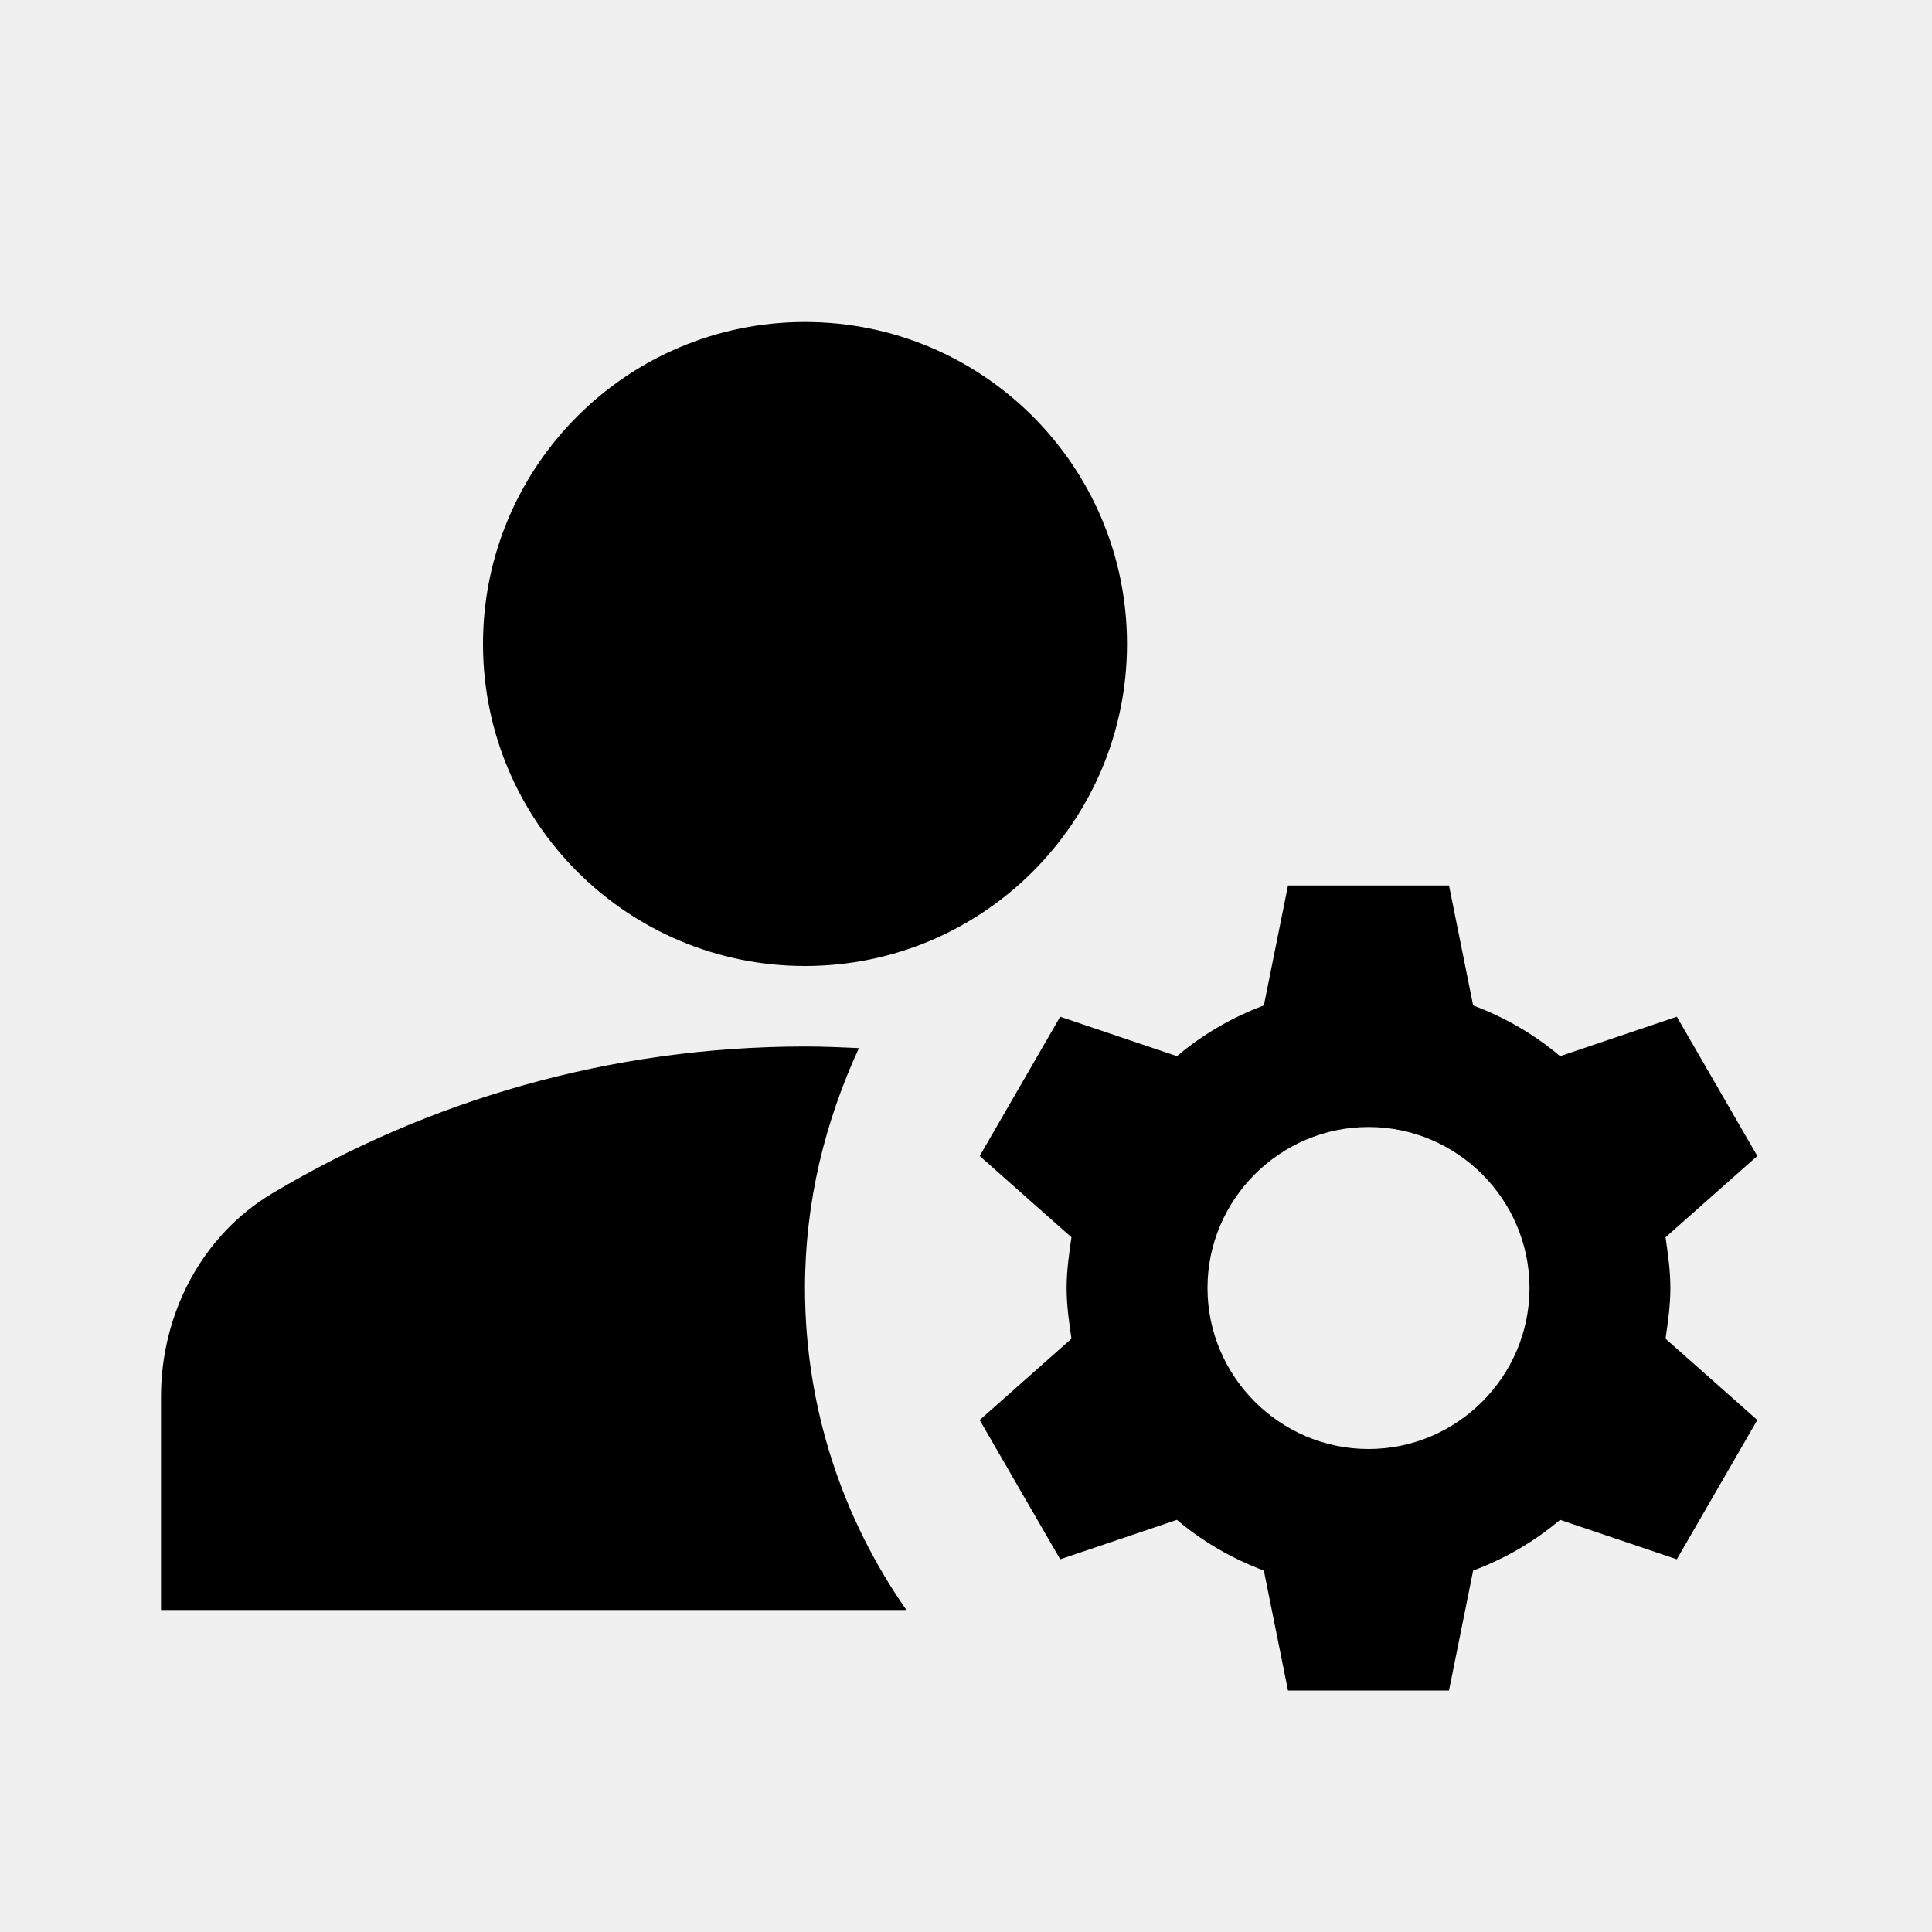
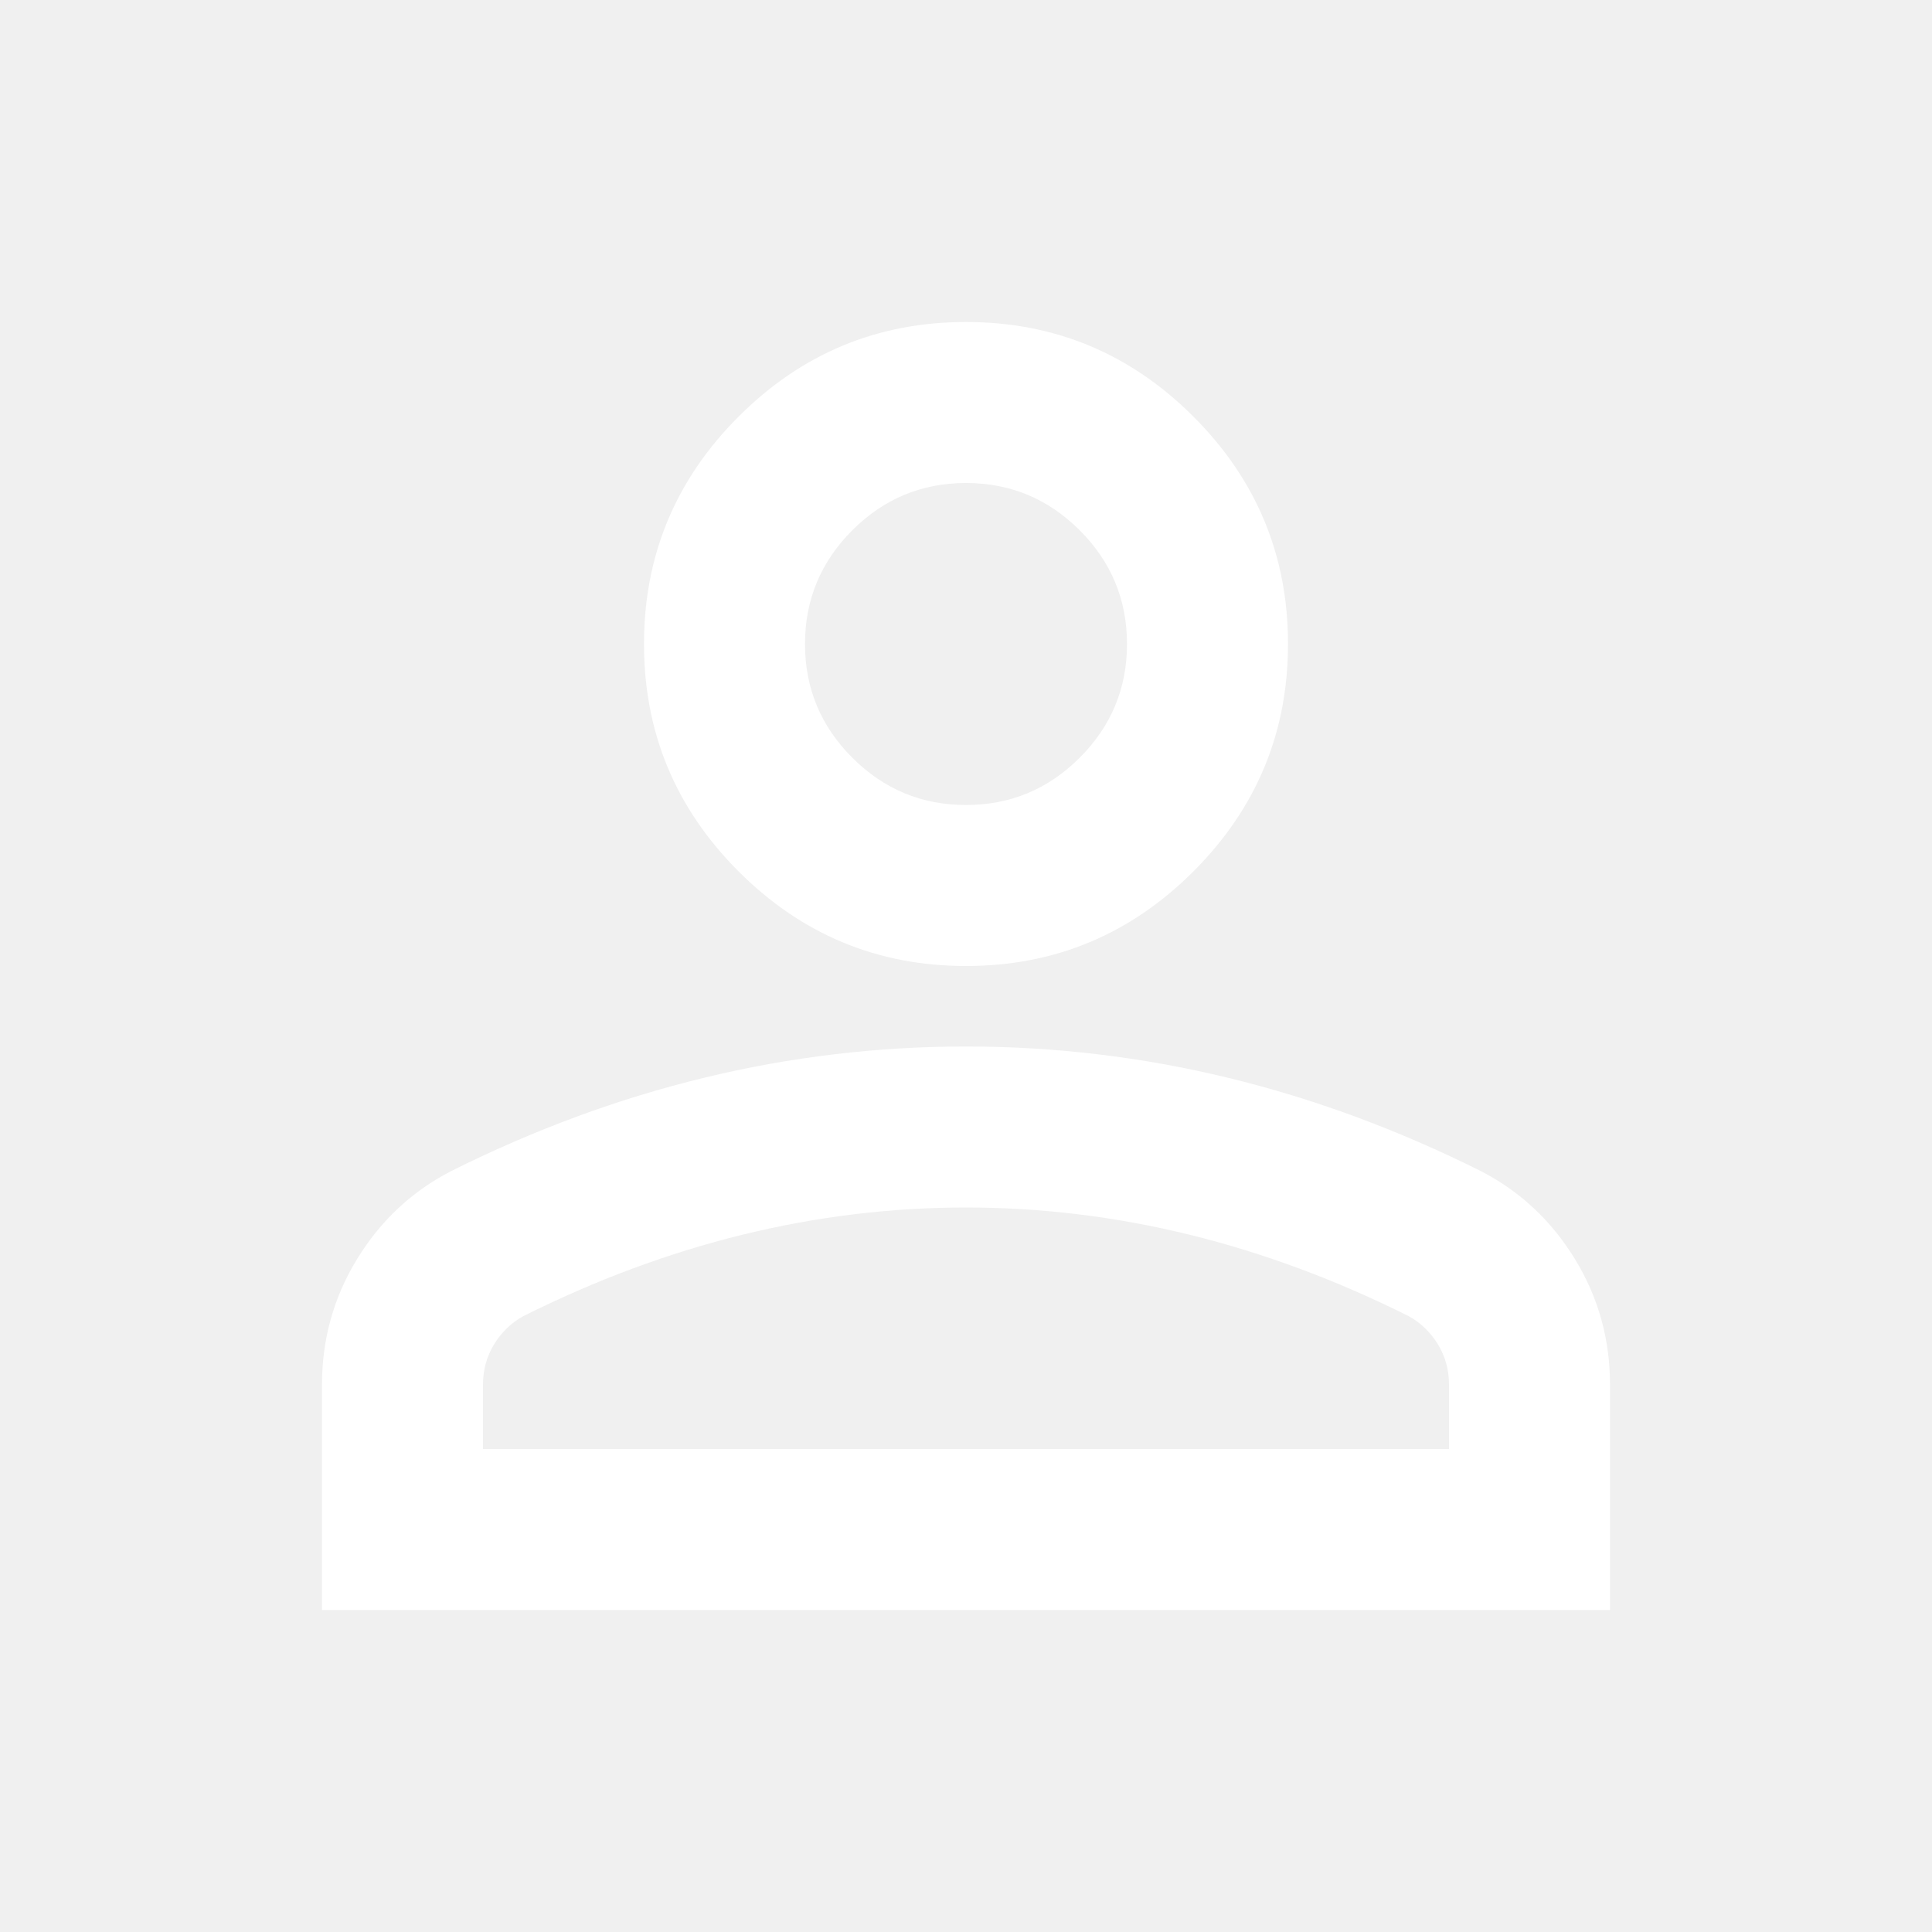
- <svg xmlns="http://www.w3.org/2000/svg" enable-background="new 0 0 24 24" height="24px" viewBox="0 0 24 24" width="24px" fill="#000000">
-   <g>
-     <path d="M0,0h24v24H0V0z" fill="none" />
-   </g>
-   <g>
-     <g>
-       <circle cx="10" cy="8" r="4" />
-       <path d="M10.67,13.02C10.45,13.01,10.23,13,10,13c-2.42,0-4.68,0.67-6.61,1.82C2.51,15.34,2,16.32,2,17.35V20h9.26 C10.47,18.87,10,17.49,10,16C10,14.93,10.25,13.93,10.67,13.02z" />
-       <path d="M20.75,16c0-0.22-0.03-0.42-0.06-0.63l1.14-1.01l-1-1.73l-1.45,0.49c-0.32-0.27-0.68-0.48-1.08-0.63L18,11h-2l-0.3,1.49 c-0.4,0.15-0.76,0.36-1.08,0.63l-1.45-0.49l-1,1.73l1.14,1.01c-0.03,0.21-0.06,0.41-0.06,0.63s0.03,0.42,0.06,0.63l-1.14,1.01 l1,1.73l1.45-0.49c0.32,0.27,0.68,0.48,1.08,0.63L16,21h2l0.3-1.49c0.4-0.15,0.76-0.36,1.08-0.63l1.45,0.49l1-1.73l-1.14-1.01 C20.72,16.42,20.75,16.22,20.75,16z M17,18c-1.1,0-2-0.9-2-2s0.9-2,2-2s2,0.9,2,2S18.1,18,17,18z" />
-     </g>
-   </g>
+ <svg xmlns="http://www.w3.org/2000/svg" height="24px" viewBox="0 -960 960 960" width="24px" fill="#FFFFFF">
+   <path d="M480-480q-66 0-113-47t-47-113q0-66 47-113t113-47q66 0 113 47t47 113q0 66-47 113t-113 47ZM160-160v-112q0-34 17.5-62.5T224-378q62-31 126-46.5T480-440q66 0 130 15.5T736-378q29 15 46.5 43.5T800-272v112H160Zm80-80h480v-32q0-11-5.5-20T700-306q-54-27-109-40.5T480-360q-56 0-111 13.5T260-306q-9 5-14.5 14t-5.5 20v32Zm240-320q33 0 56.5-23.5T560-640q0-33-23.5-56.5T480-720q-33 0-56.5 23.5T400-640q0 33 23.5 56.5T480-560Zm0-80Zm0 400Z" />
</svg>
